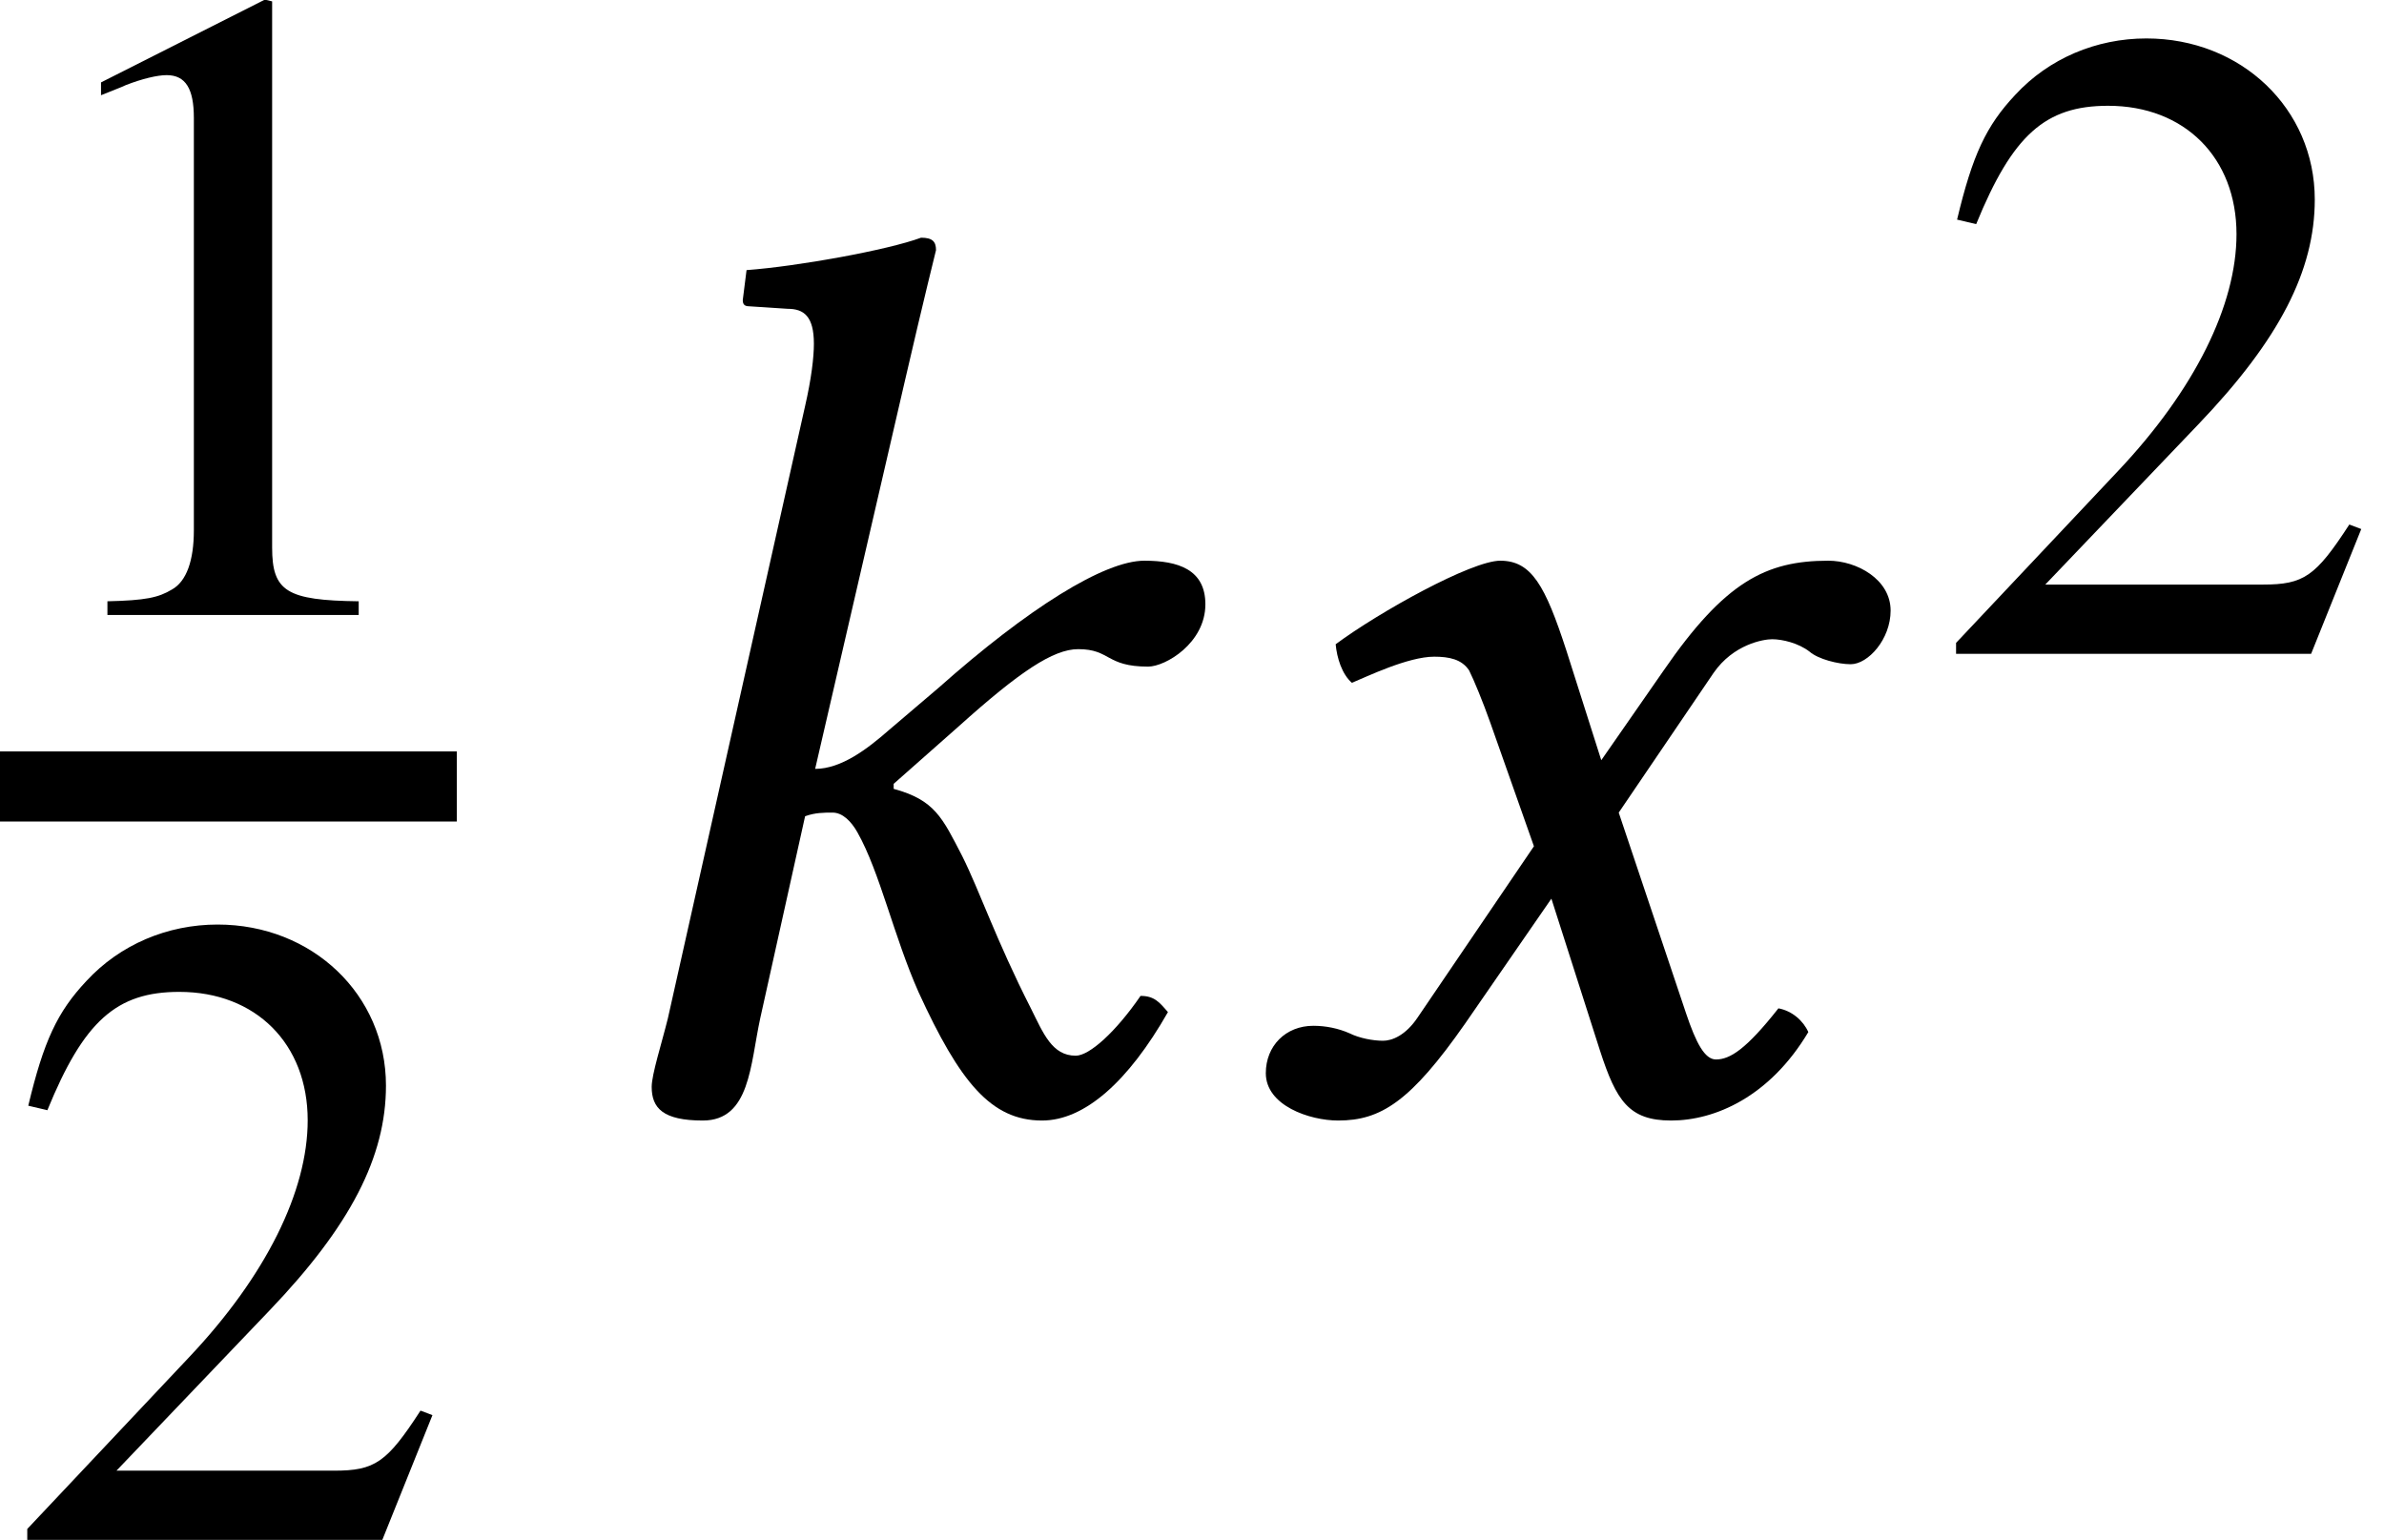
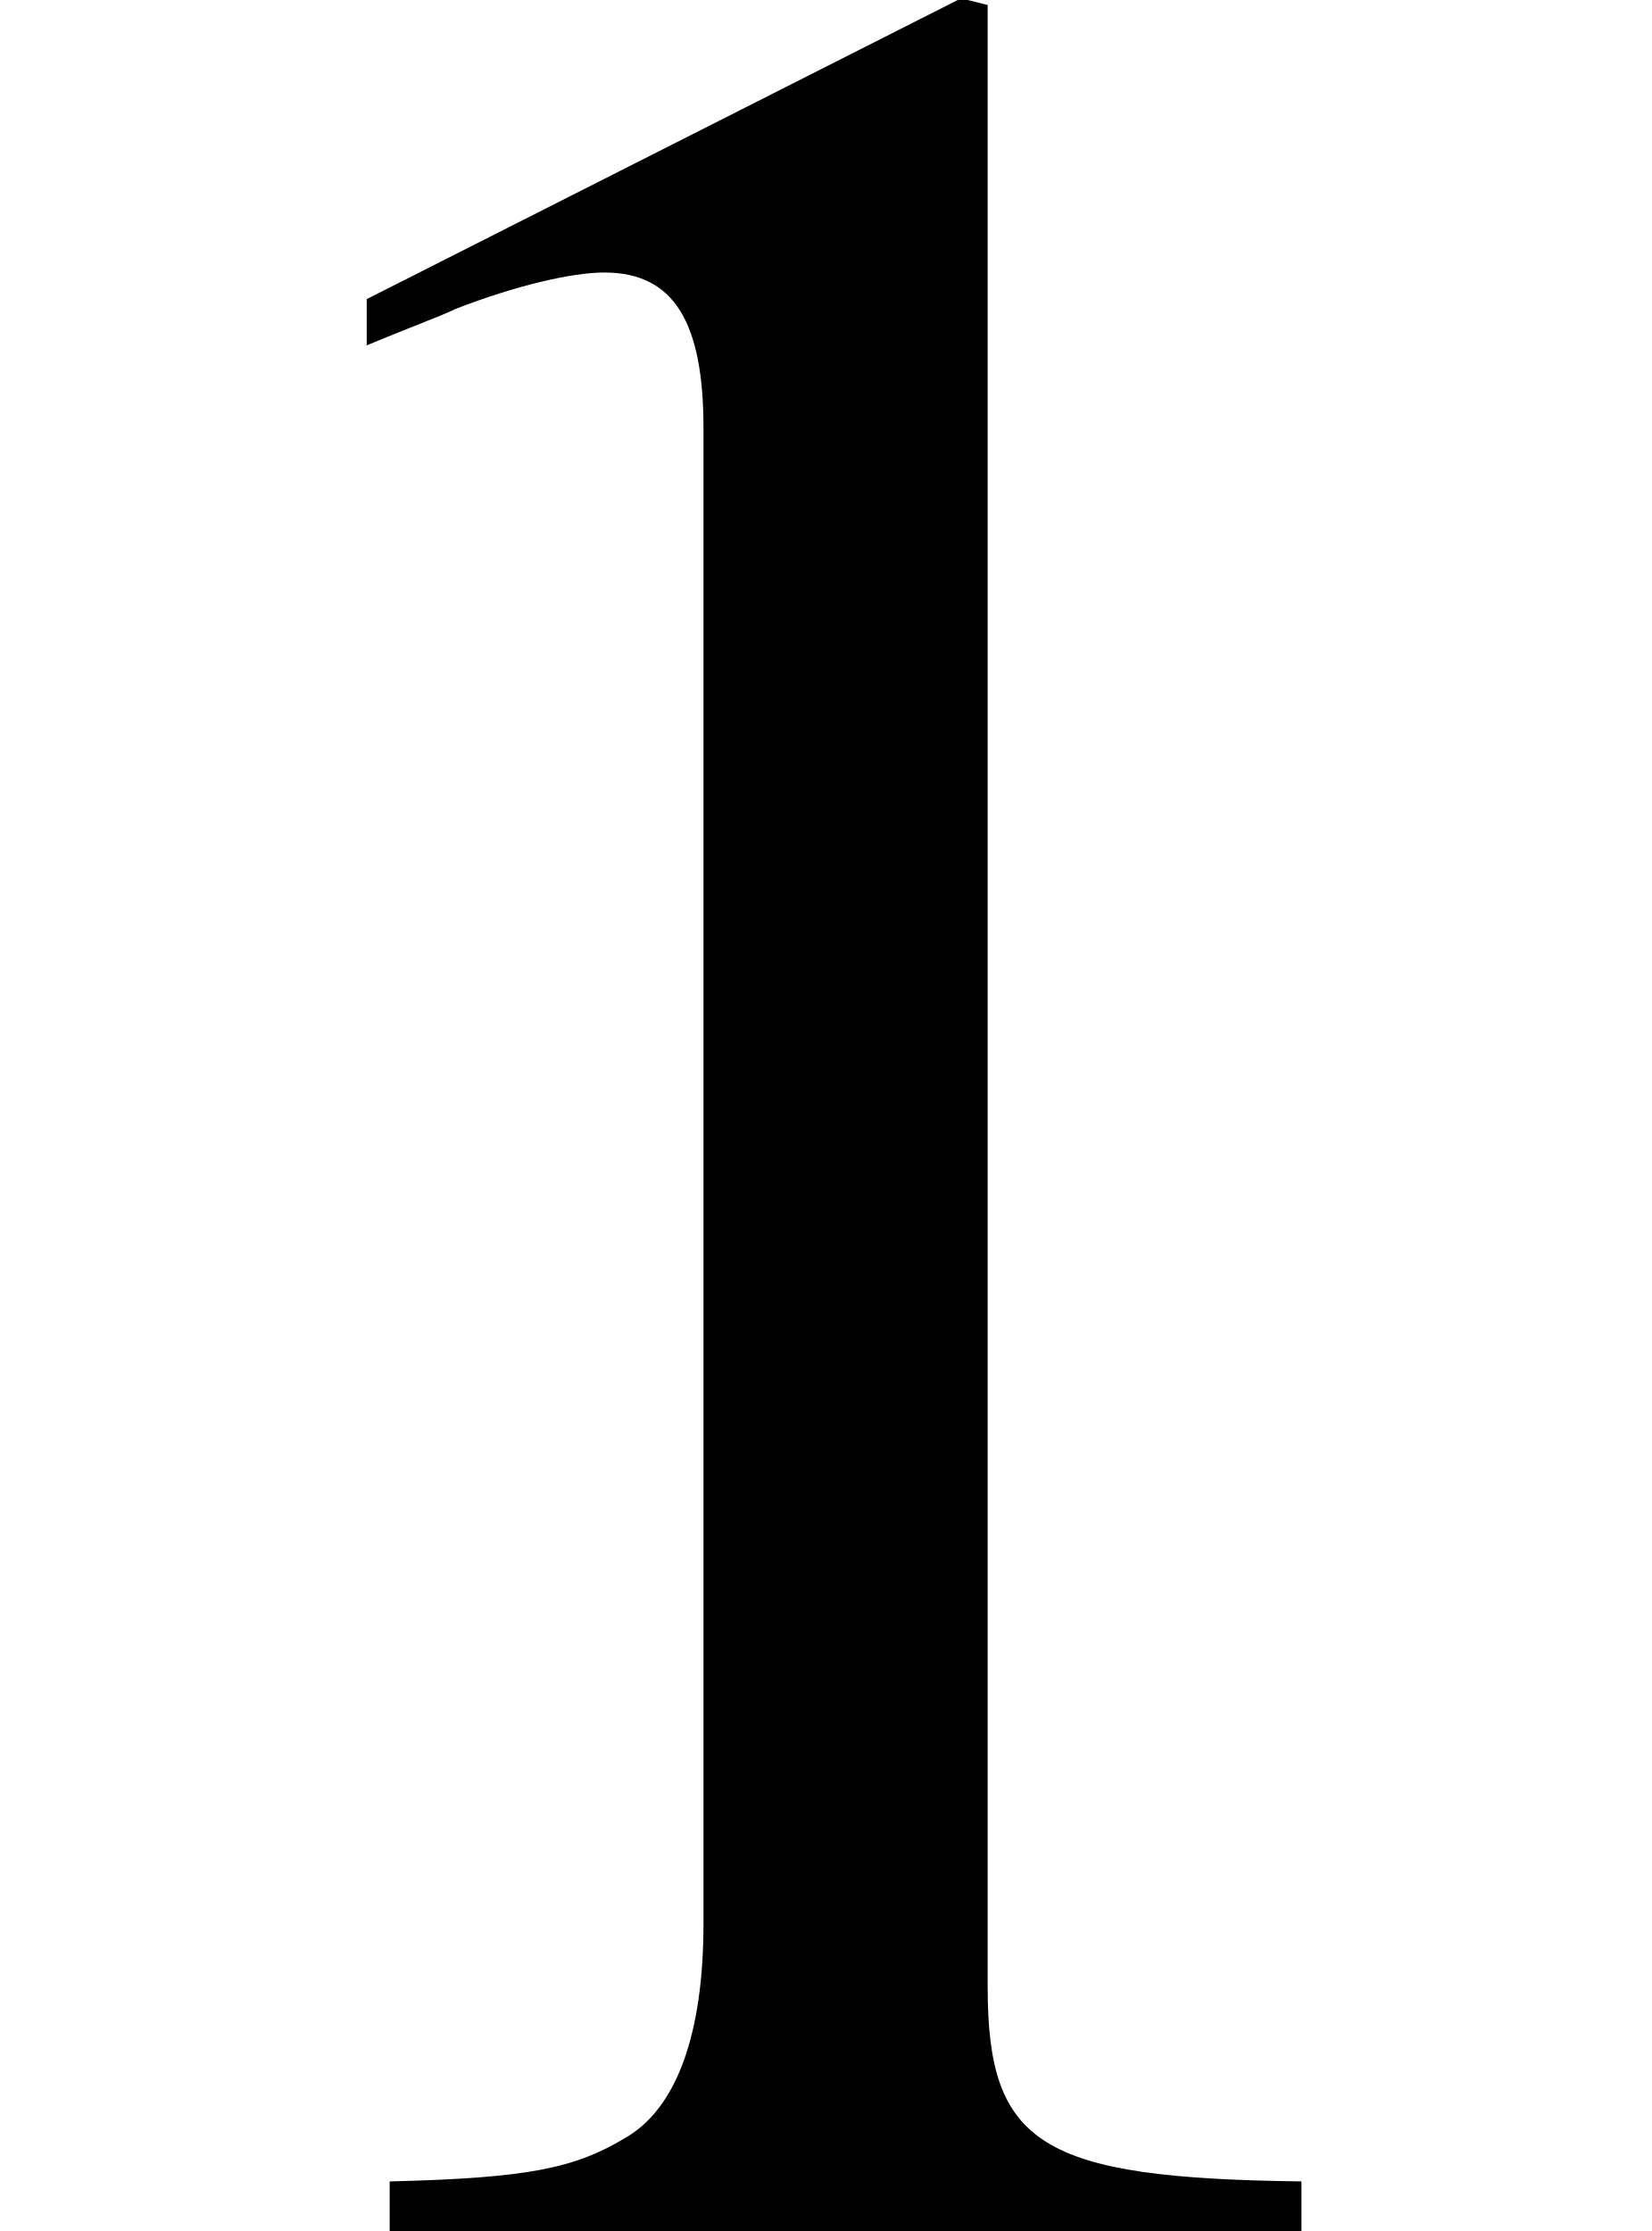
- <svg xmlns="http://www.w3.org/2000/svg" xmlns:xlink="http://www.w3.org/1999/xlink" version="1.1" width="18.975pt" height="12.257pt" viewBox="1.196 -8.82 18.975 12.257">
+ <svg xmlns="http://www.w3.org/2000/svg" xmlns:xlink="http://www.w3.org/1999/xlink" version="1.1" width="4.963pt" height="6.705pt" viewBox="0 -6.705 4.963 6.705">
  <defs>
-     <path id="g1-58" d="M.883-.715C.834-.516 .754-.268 .754-.169C.754 0 .844 .099 1.161 .099C1.538 .099 1.538-.347 1.618-.715L1.975-2.323C2.055-2.352 2.124-2.352 2.194-2.352C2.273-2.352 2.342-2.283 2.392-2.194C2.571-1.876 2.68-1.37 2.878-.923C3.206-.208 3.454 .099 3.861 .099C4.198 .099 4.546-.208 4.863-.764C4.794-.844 4.754-.893 4.645-.893C4.447-.605 4.238-.417 4.129-.417C3.94-.417 3.871-.596 3.772-.794C3.494-1.34 3.365-1.727 3.226-2.005C3.067-2.313 3.007-2.452 2.68-2.541V-2.581L3.196-3.037C3.682-3.474 3.95-3.653 4.149-3.653C4.407-3.653 4.367-3.514 4.705-3.514C4.844-3.514 5.161-3.702 5.161-4.01C5.161-4.288 4.943-4.357 4.675-4.357C4.357-4.357 3.752-3.98 3.037-3.345L2.64-3.007C2.471-2.859 2.263-2.7 2.055-2.7L2.769-5.787C2.918-6.432 3.017-6.829 3.017-6.829C3.017-6.898 2.988-6.928 2.898-6.928C2.63-6.829 1.916-6.7 1.509-6.67L1.479-6.432C1.479-6.402 1.489-6.382 1.529-6.382L1.836-6.362C1.965-6.362 2.045-6.303 2.045-6.084C2.045-5.975 2.025-5.806 1.975-5.588L.883-.715Z" />
-     <path id="g1-71" d="M2.134-3.067L2.481-2.084L1.558-.725C1.459-.576 1.35-.536 1.28-.536C1.201-.536 1.092-.556 1.012-.596C.923-.635 .824-.655 .725-.655C.506-.655 .347-.496 .347-.278C.347-.02 .695 .099 .923 .099C1.261 .099 1.499-.05 1.935-.675L2.62-1.667L3.007-.457C3.136-.06 3.236 .099 3.573 .099C3.921 .099 4.357-.089 4.665-.605C4.625-.695 4.536-.774 4.427-.794C4.169-.466 4.04-.387 3.93-.387C3.841-.387 3.772-.516 3.692-.754L3.156-2.352L3.911-3.464C4.069-3.692 4.308-3.732 4.377-3.732C4.457-3.732 4.586-3.702 4.675-3.633C4.744-3.573 4.903-3.533 5.002-3.533C5.141-3.533 5.32-3.732 5.32-3.96C5.32-4.208 5.052-4.357 4.824-4.357C4.327-4.357 4-4.189 3.514-3.484L3.017-2.769L2.739-3.643C2.571-4.159 2.462-4.357 2.213-4.357C1.985-4.357 1.251-3.95 .903-3.692C.913-3.583 .953-3.454 1.032-3.385C1.151-3.434 1.479-3.593 1.687-3.593C1.806-3.593 1.906-3.573 1.965-3.484C2.005-3.404 2.074-3.236 2.134-3.067Z" />
-     <path id="g6-49" d="M2.855 0V-.109C2.282-.116 2.166-.188 2.166-.536V-4.884L2.108-4.898L.804-4.239V-4.137C.891-4.173 .971-4.202 1-4.217C1.13-4.268 1.253-4.297 1.326-4.297C1.478-4.297 1.543-4.188 1.543-3.956V-.674C1.543-.435 1.485-.268 1.369-.203C1.261-.138 1.159-.116 .855-.109V0H2.855Z" />
-     <path id="g6-50" d="M3.442-.993L3.347-1.029C3.079-.616 2.985-.551 2.659-.551H.927L2.145-1.826C2.79-2.5 3.072-3.05 3.072-3.616C3.072-4.34 2.485-4.898 1.732-4.898C1.333-4.898 .956-4.739 .688-4.449C.456-4.202 .348-3.971 .225-3.456L.377-3.42C.667-4.13 .927-4.362 1.427-4.362C2.036-4.362 2.449-3.949 2.449-3.34C2.449-2.775 2.116-2.101 1.507-1.456L.217-.087V0H3.043L3.442-.993Z" />
+     <path id="g2-49" d="M3.911 0V-.149C3.127-.159 2.968-.258 2.968-.734V-6.69L2.888-6.71L1.102-5.806V-5.667C1.221-5.717 1.33-5.757 1.37-5.777C1.548-5.846 1.717-5.886 1.816-5.886C2.025-5.886 2.114-5.737 2.114-5.419V-.923C2.114-.596 2.035-.367 1.876-.278C1.727-.189 1.588-.159 1.171-.149V0H3.911Z" />
  </defs>
  <g id="page1">
-     <use x="1.196" y="-3.925" xlink:href="#g6-49" />
-     <rect x="1.196" y="-2.839" height=".558" width="3.636" />
-     <use x="1.196" y="3.437" xlink:href="#g6-50" />
-     <use x="5.629" y="0" xlink:href="#g1-58" />
-     <use x="10.924" y="0" xlink:href="#g1-71" />
-     <use x="16.548" y="-3.616" xlink:href="#g6-50" />
+     <use x="0" y="0" xlink:href="#g2-49" />
  </g>
</svg>
